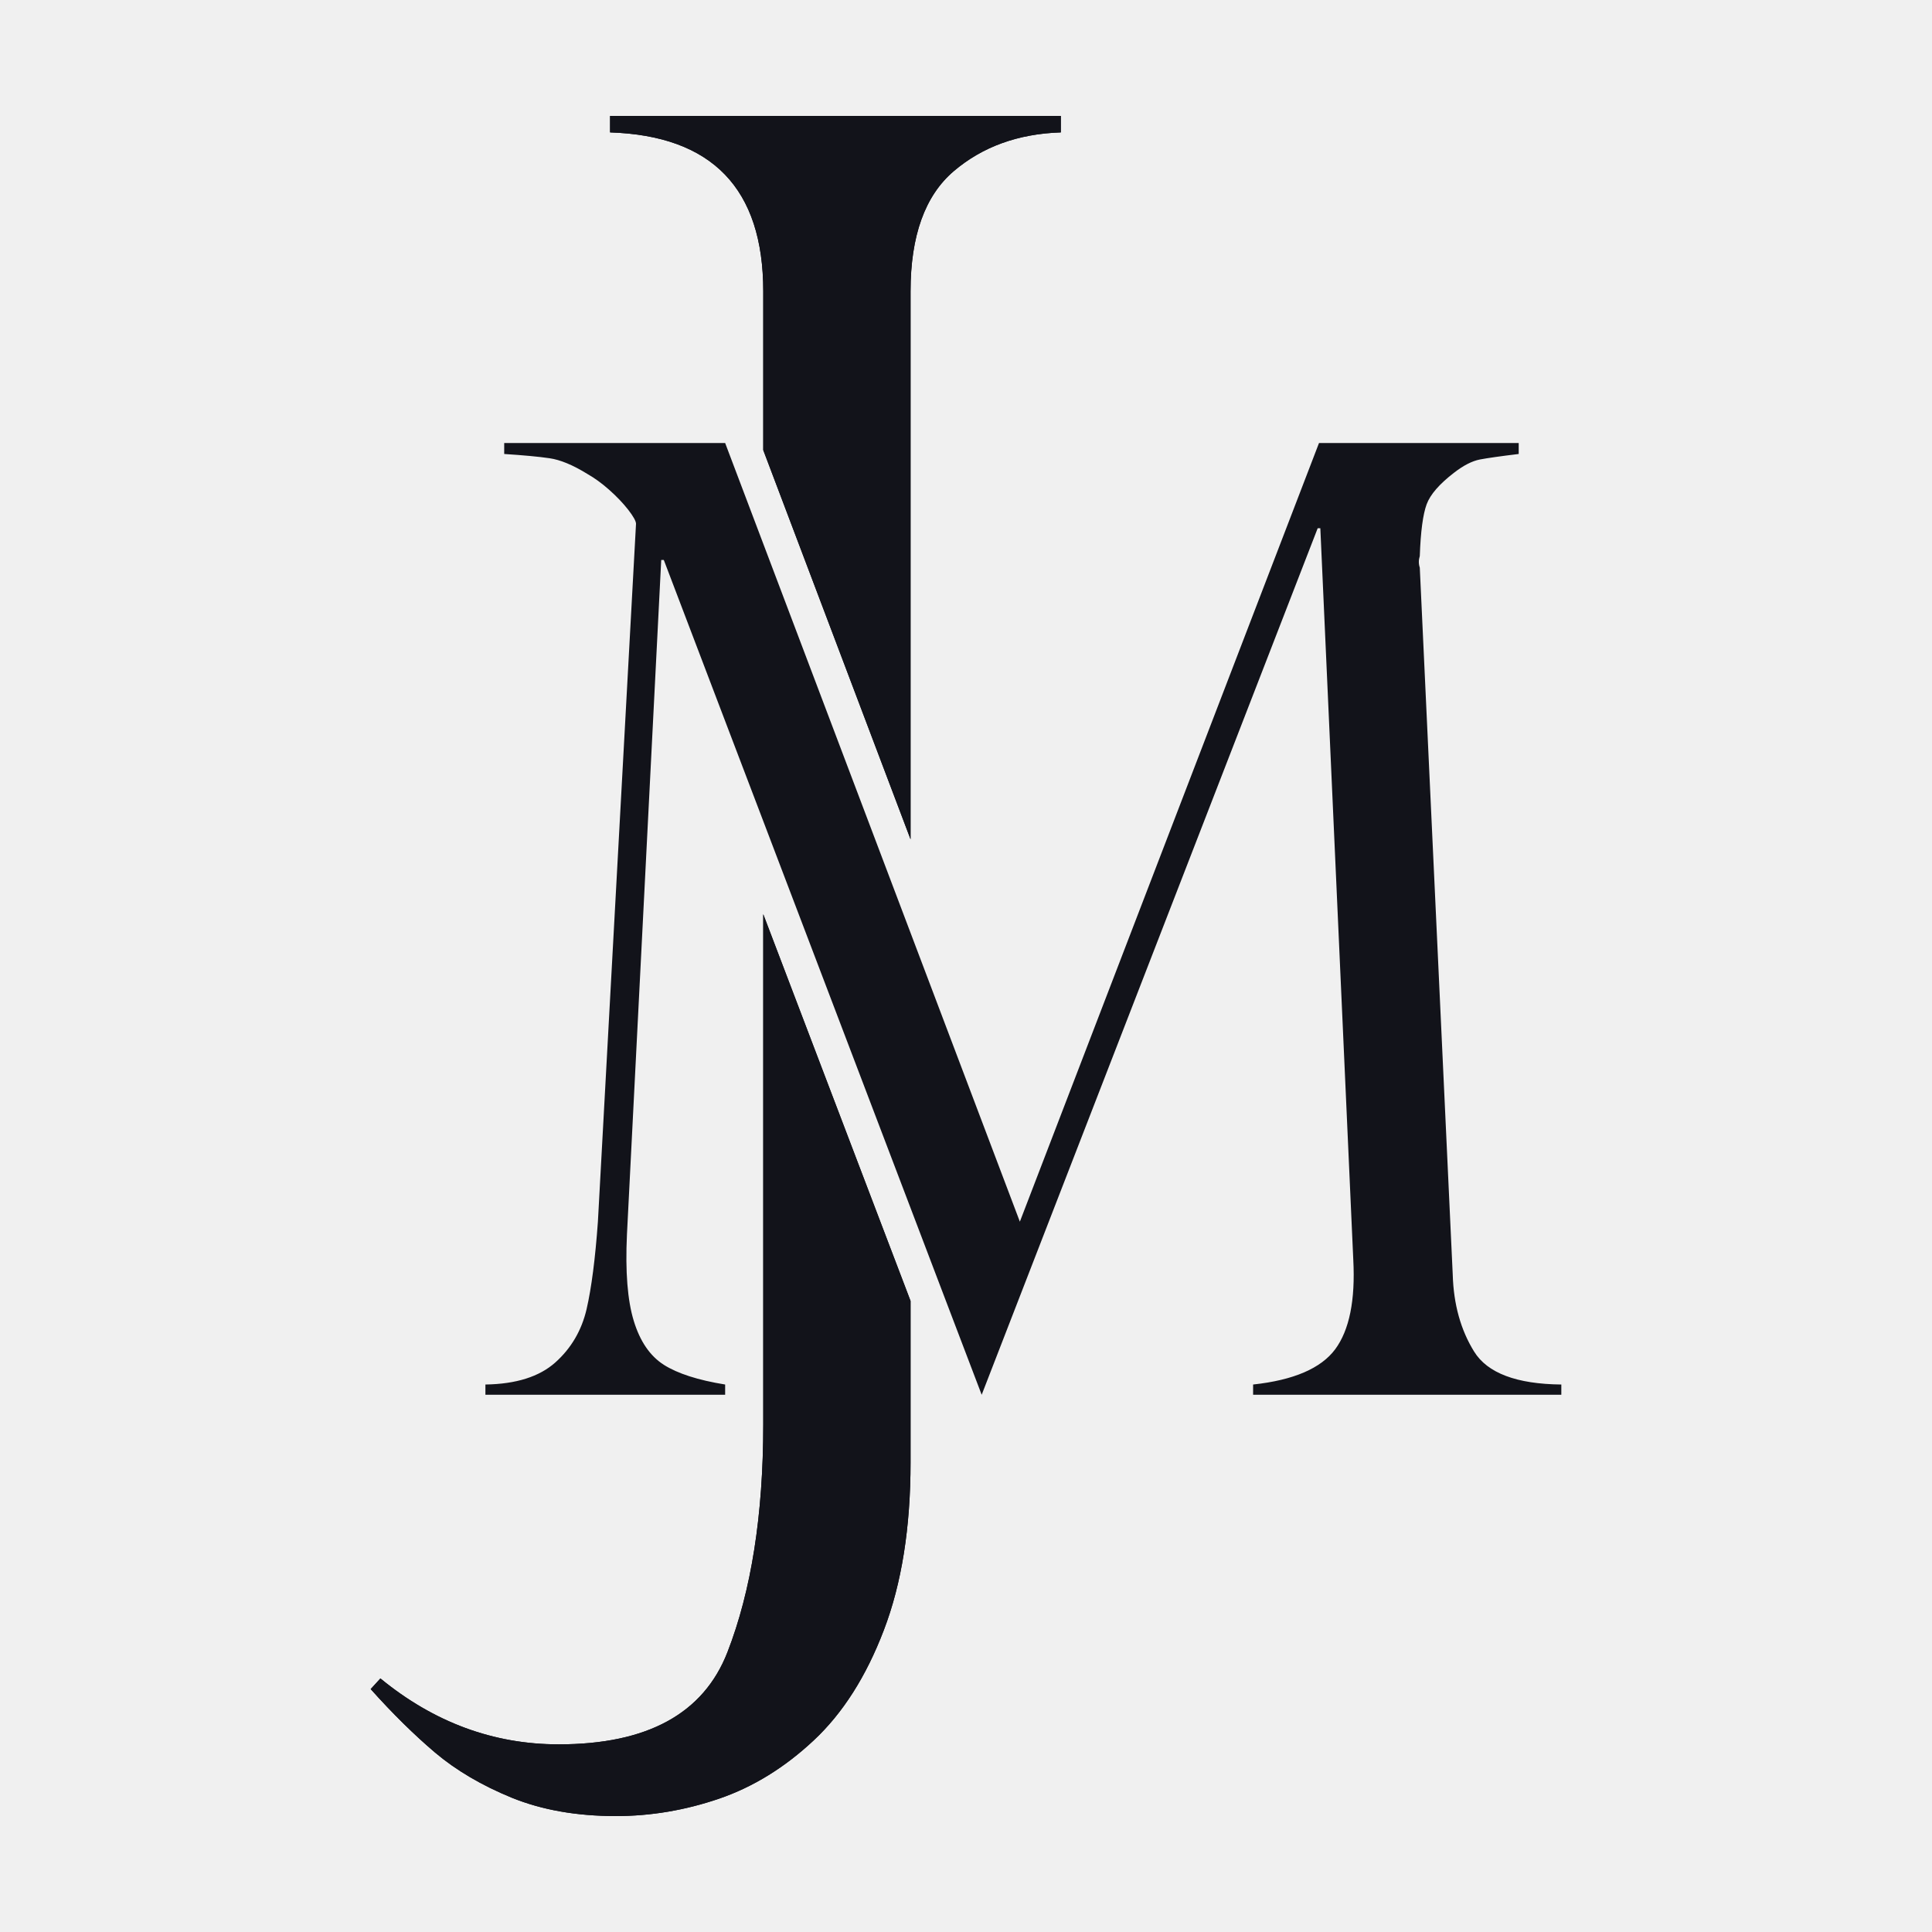
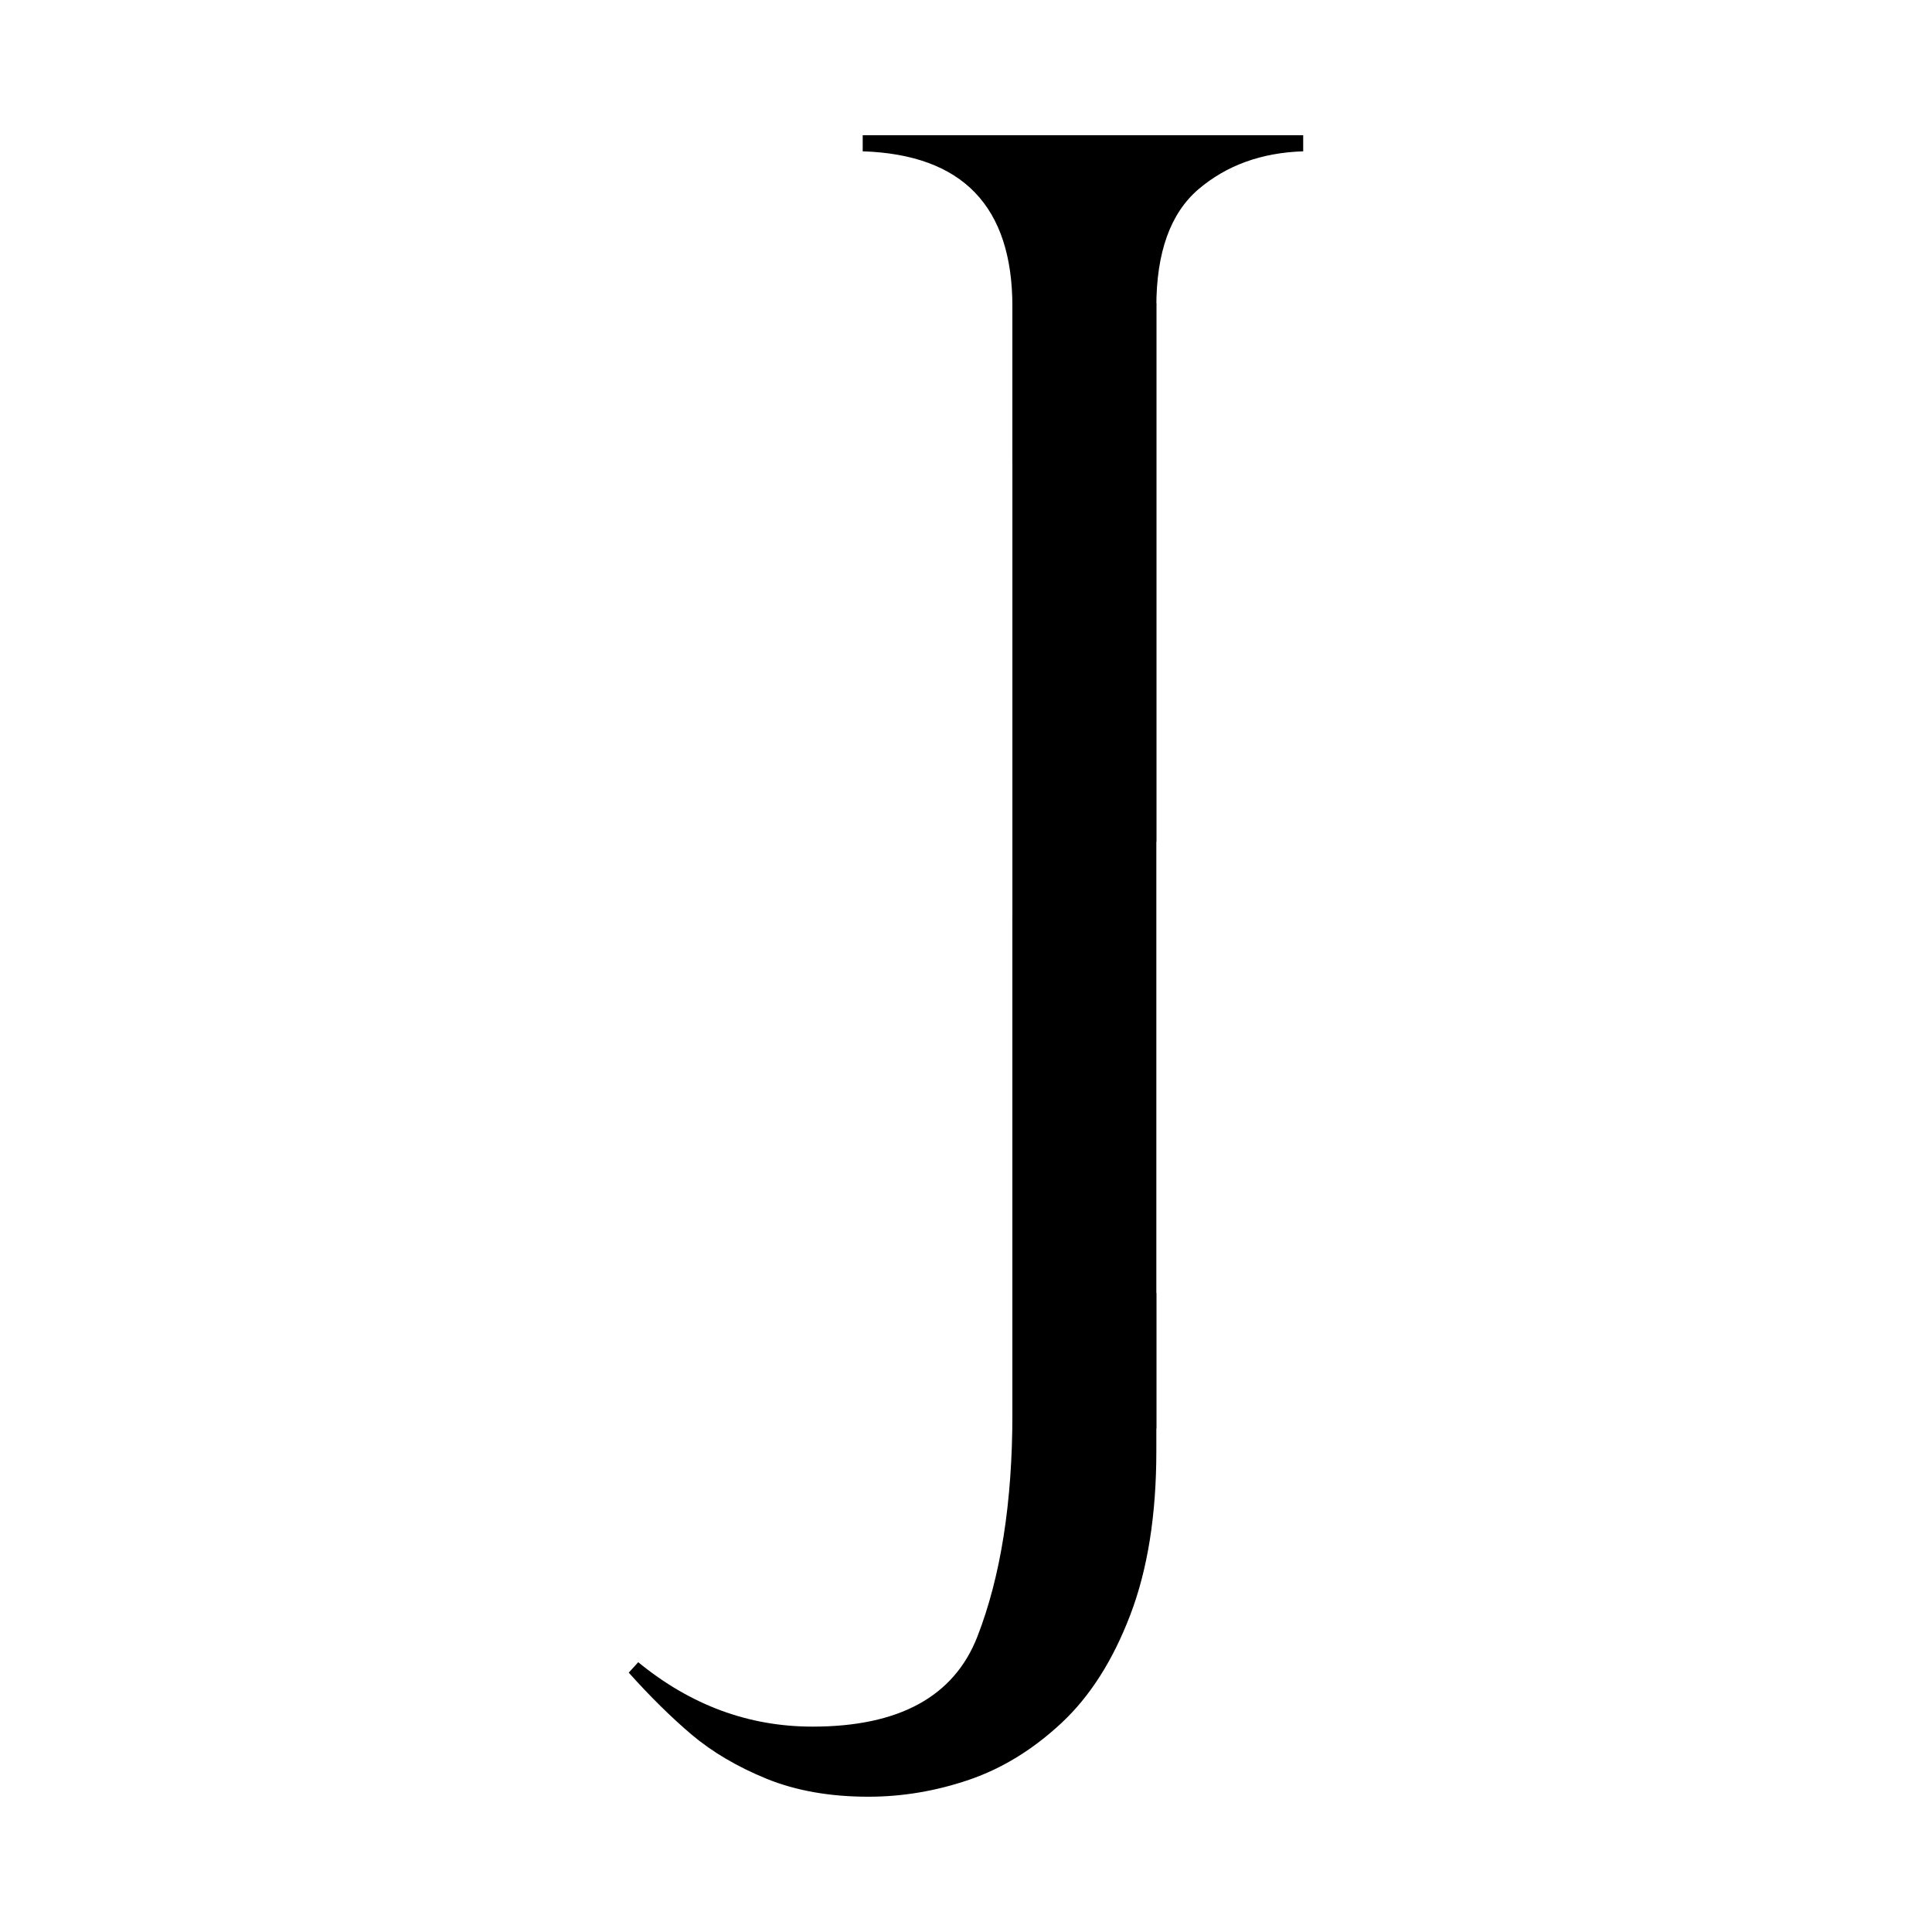
- <svg xmlns="http://www.w3.org/2000/svg" viewBox="0 0 291.98 291.98">
-   <style>path{fill:#12131a}@media (prefers-color-scheme:dark){path{fill:#f7f6f3}}</style>
-   <g transform="translate(56.02 17.52)">
+ <svg xmlns="http://www.w3.org/2000/svg" viewBox="0 0 298.77 298.77">
+   <rect width="100%" height="100%" fill="#fff" />
+   <g fill="#000" transform="translate(97.23 20.91)">
    <path d="M81.59 179.09L81.59 203.48C81.59 213.34 80.25 221.79 77.56 228.82C74.88 235.85 71.34 241.41 66.94 245.52C62.55 249.62 57.79 252.55 52.66 254.31C47.54 256.06 42.34 256.94 37.06 256.94C31.10 256.94 25.86 256.01 21.31 254.16C16.77 252.30 12.92 250.03 9.74 247.35C6.57 244.66 3.32 241.46 0.00 237.75L1.47 236.14C9.57 242.78 18.55 246.10 28.42 246.10C41.80 246.10 50.29 241.46 53.91 232.19C57.52 222.91 59.33 211.44 59.33 197.76L59.33 120.64Z" />
    <path d="M104.30 0.00L104.30 2.49C97.85 2.70 92.46 4.65 88.11 8.35C83.77 12.06 81.59 18.11 81.59 26.51L81.59 109.32L59.33 50.50L59.33 26.51C59.33 10.99 51.61 2.99 36.18 2.49L36.18 0.00Z" />
-     <path d="M59.33 120.64L59.33 197.76C59.33 211.44 57.52 222.91 53.91 232.19C50.29 241.46 41.80 246.10 28.42 246.10C18.55 246.10 9.57 242.78 1.47 236.14L0.00 237.75C3.32 241.46 6.57 244.66 9.74 247.35C12.92 250.03 16.77 252.30 21.31 254.16C25.86 256.01 31.10 256.94 37.06 256.94C42.34 256.94 47.54 256.06 52.66 254.31C57.79 252.55 62.55 249.62 66.94 245.51C71.34 241.41 74.88 235.85 77.56 228.82C80.25 221.79 81.59 213.34 81.59 203.48L81.59 179.09ZM36.18 0.01L36.18 2.49C51.61 2.99 59.33 10.99 59.33 26.51L59.33 50.51L81.59 109.33L81.59 26.51C81.59 18.12 83.77 12.07 88.11 8.36C92.46 4.65 97.85 2.70 104.30 2.49L104.30 0.01Z" />
-     <path d="M179.94 191.72L179.94 193.27L133.36 193.27L133.36 191.72C139.48 191.06 143.61 189.28 145.76 186.40C147.91 183.49 148.82 178.99 148.50 172.87L143.52 62.31L143.12 62.31L92.34 193.27L86.59 178.18L81.59 165.04L59.33 106.57L54.33 93.45L44.30 67.11L43.91 67.11L38.73 169.05C38.47 174.66 38.81 179.00 39.76 182.10C40.70 185.19 42.21 187.40 44.30 188.74C46.38 190.06 49.47 191.06 53.57 191.72L53.57 193.27L17.34 193.27L17.34 191.72C21.97 191.65 25.48 190.54 27.89 188.40C30.30 186.25 31.88 183.55 32.63 180.33C33.37 177.12 33.94 172.71 34.34 167.11L40.10 61.64C40.10 61.25 39.71 60.54 38.93 59.53C38.14 58.52 37.18 57.51 36.04 56.50C34.90 55.49 33.81 54.71 32.77 54.12C30.56 52.75 28.64 51.96 27.01 51.73C25.38 51.49 23.11 51.28 20.18 51.09L20.18 49.43L53.57 49.43L54.33 51.44L59.33 64.65L81.59 123.46L86.59 136.67L98.11 167.11L143.32 49.43L173.50 49.43L173.50 51.09C170.76 51.42 168.81 51.70 167.64 51.92C166.46 52.15 165.16 52.81 163.73 53.92C161.52 55.62 160.13 57.21 159.58 58.71C159.03 60.21 158.68 62.80 158.55 66.51C158.36 67.11 158.36 67.69 158.55 68.27L163.53 175.12C163.66 179.61 164.74 183.48 166.76 186.74C168.77 189.99 173.17 191.65 179.94 191.72" />
+     <rect x="59.33" y="26" width="22.26" height="174" />
  </g>
</svg>
